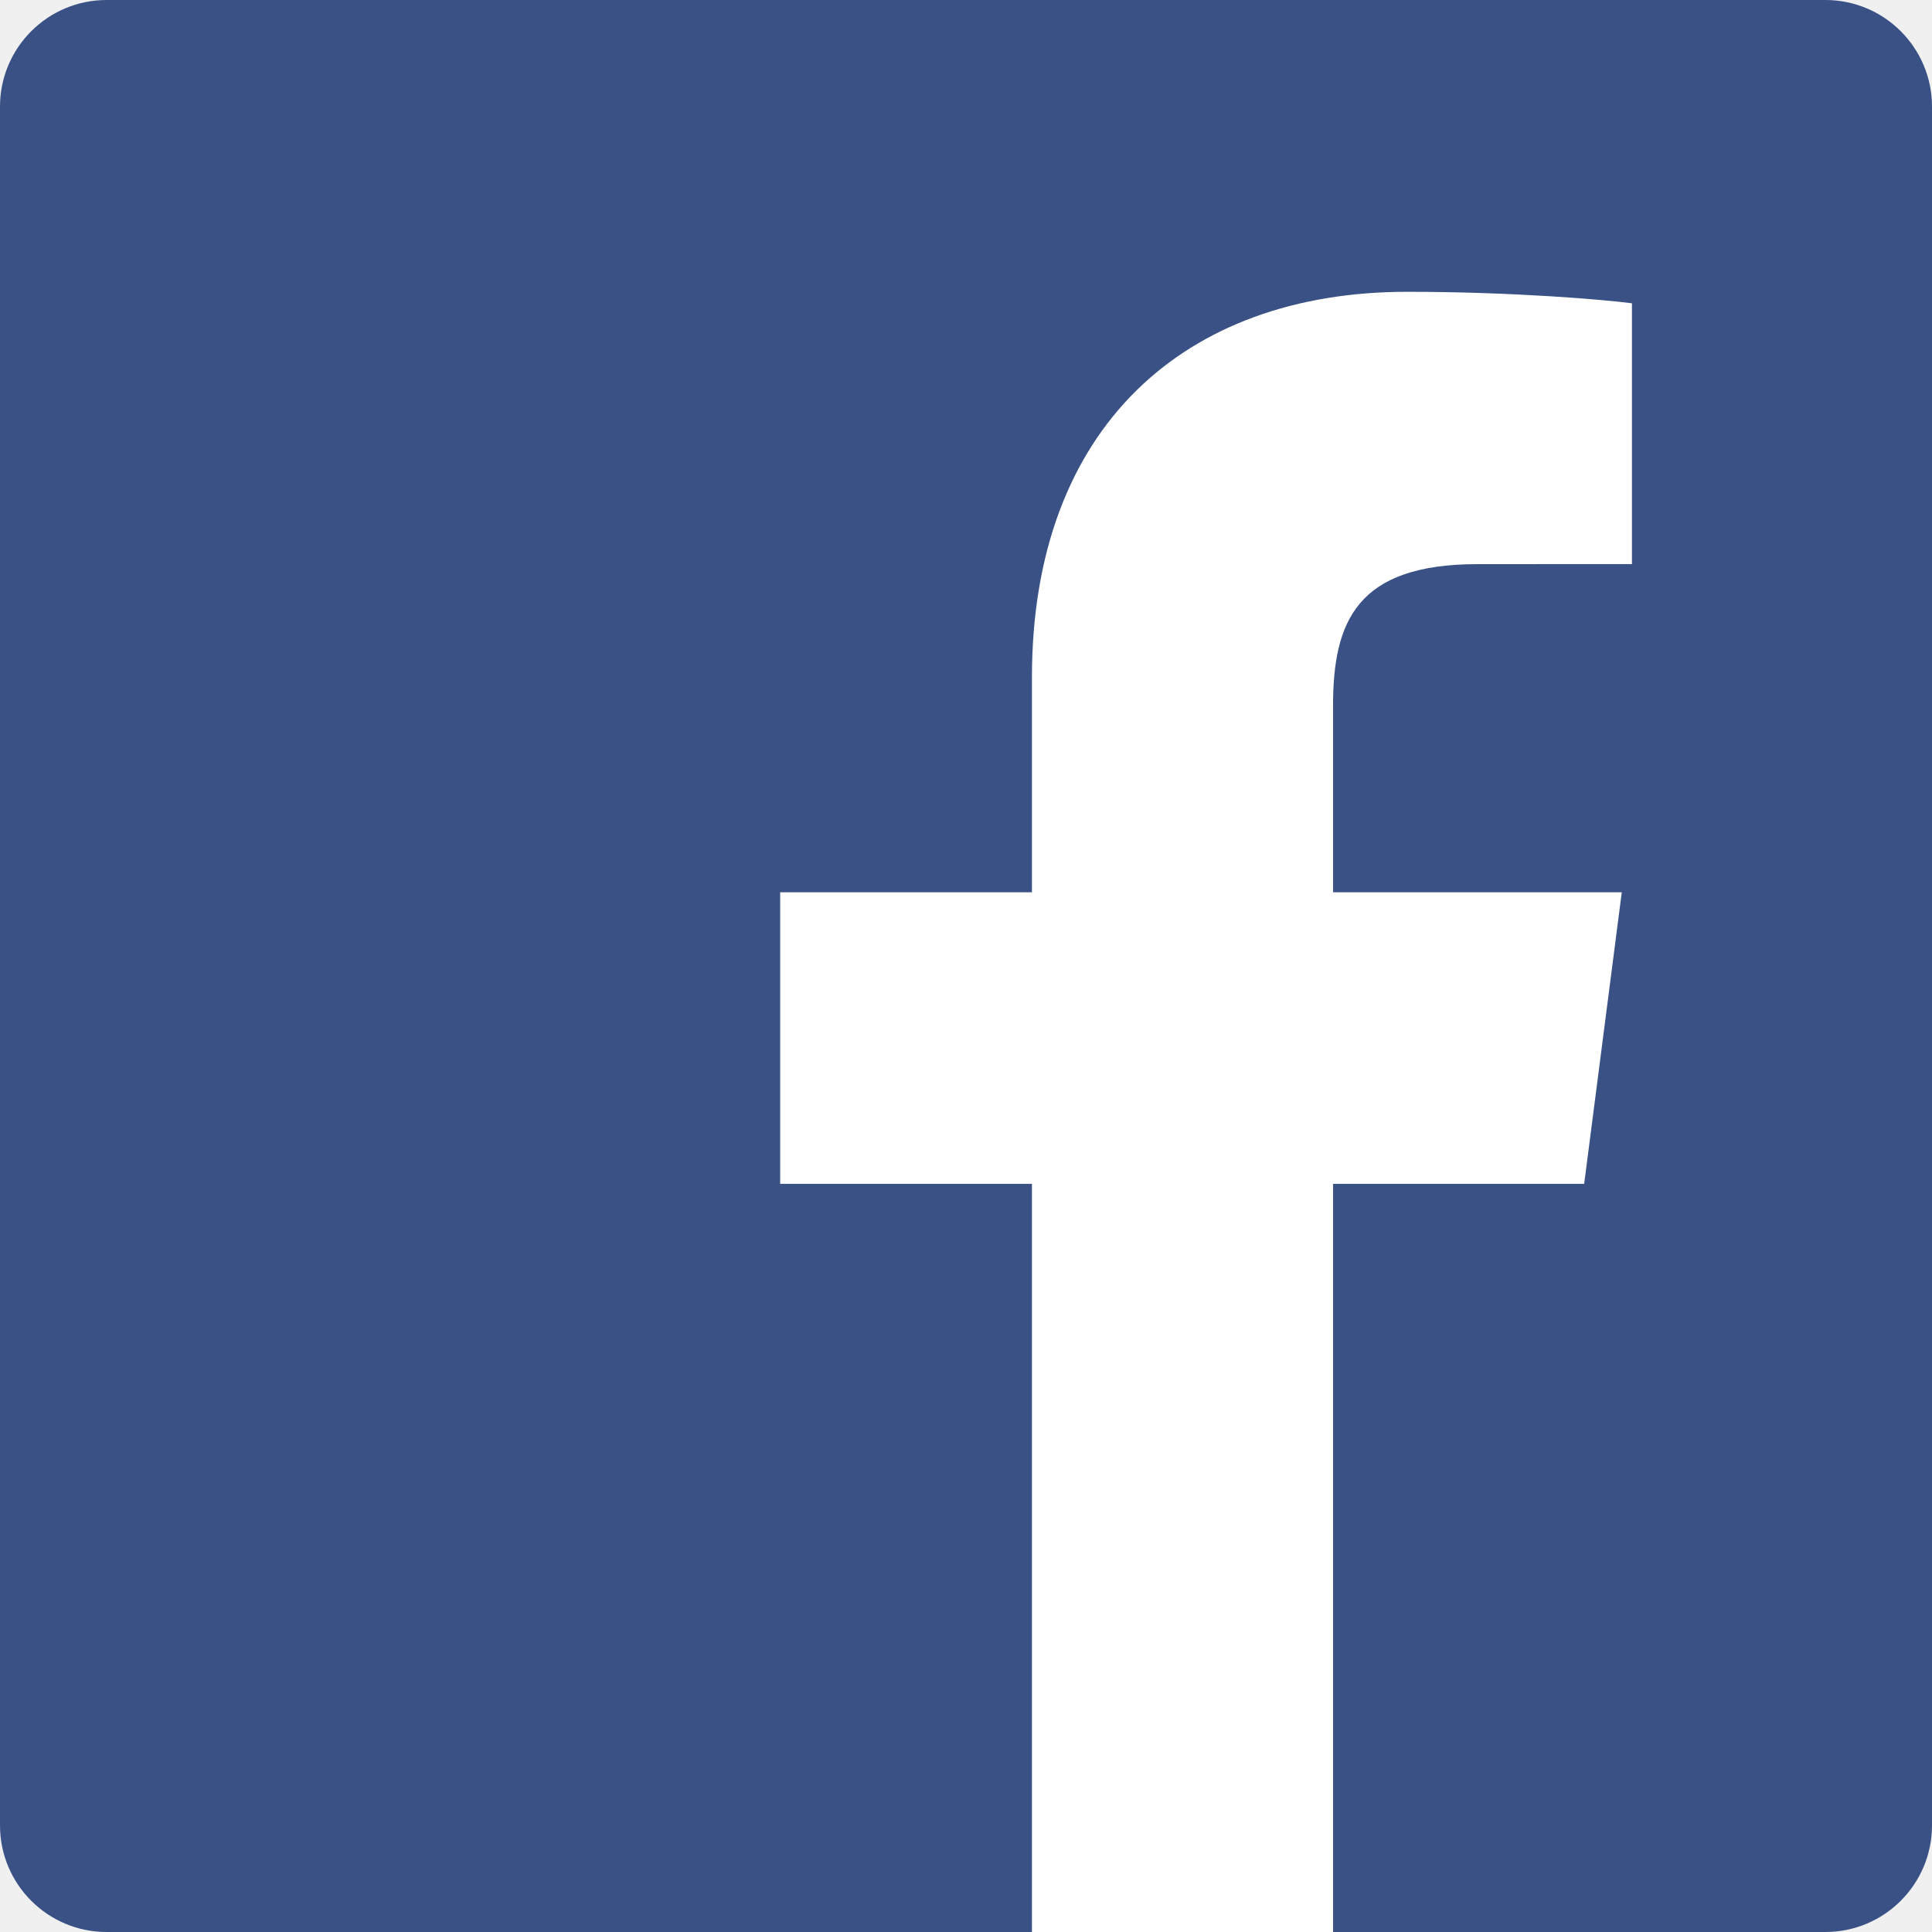
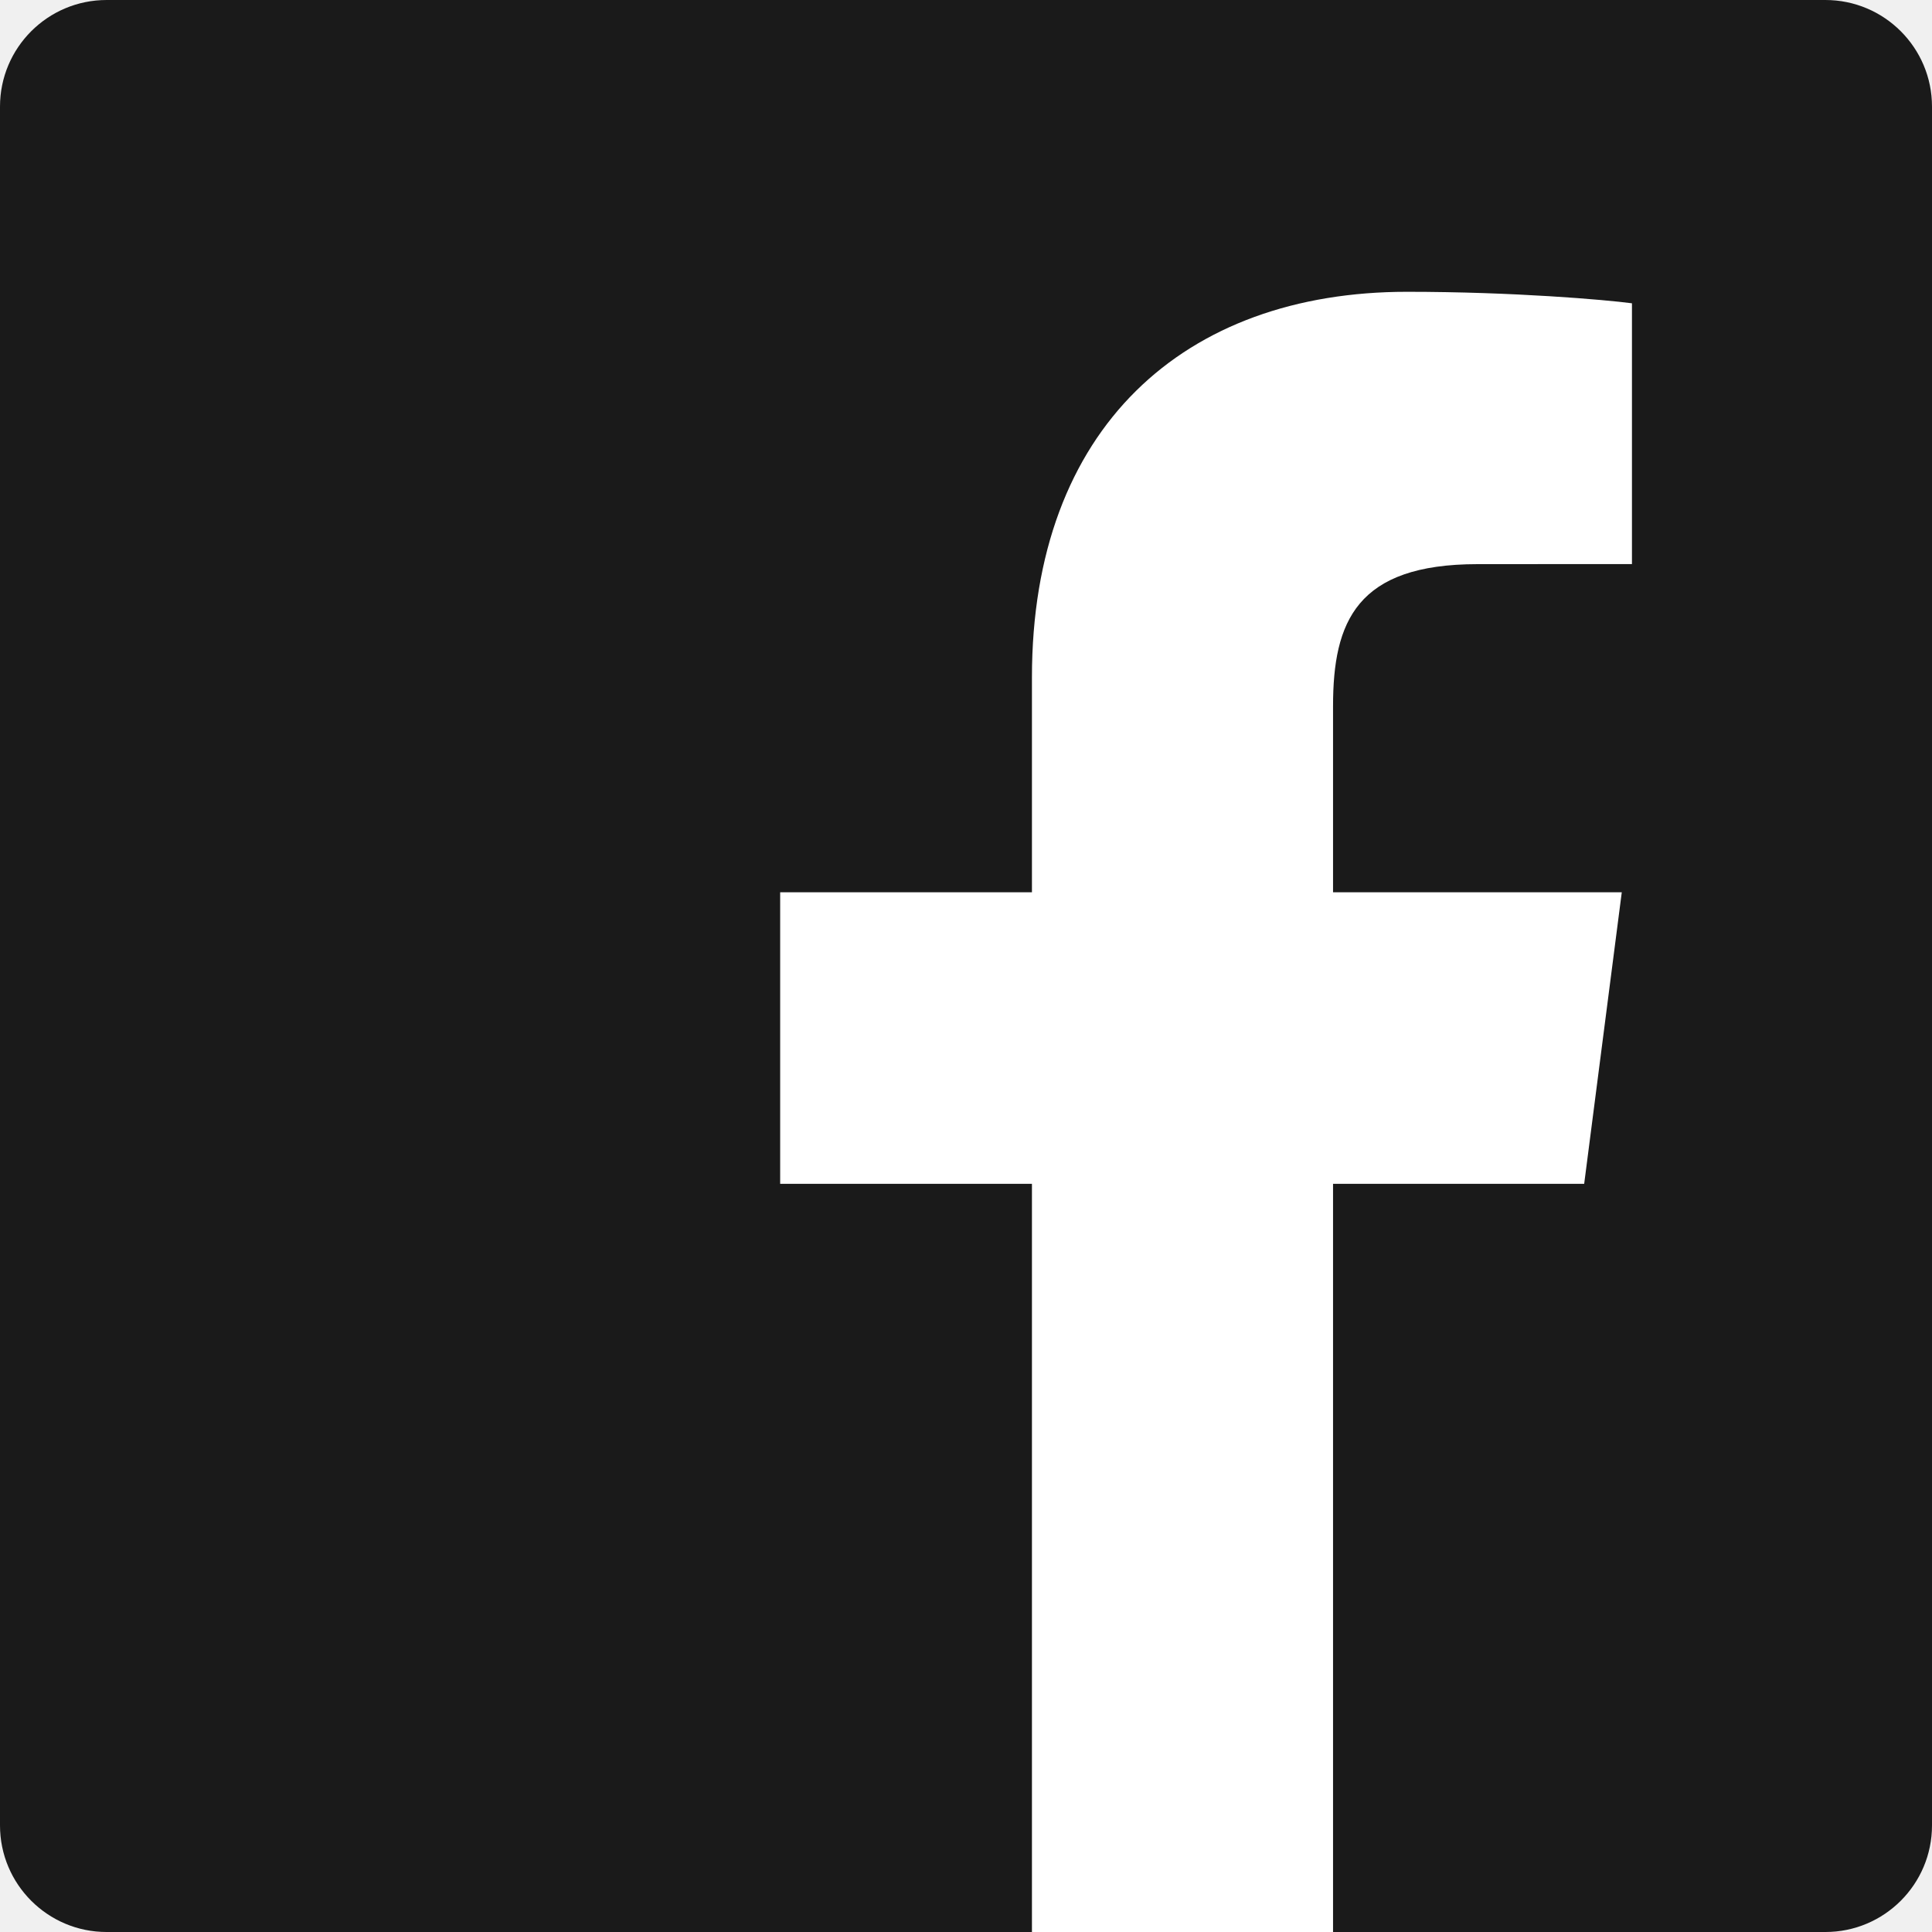
- <svg xmlns="http://www.w3.org/2000/svg" width="256px" height="256px" viewBox="0 0 256 256" version="1.1" preserveAspectRatio="xMidYMid">
-   <g>
-     <path d="M241.871,256.001 C249.673,256.001 256,249.675 256,241.872 L256,14.129 C256,6.325 249.673,0 241.871,0 L14.129,0 C6.324,0 0,6.325 0,14.129 L0,241.872 C0,249.675 6.324,256.001 14.129,256.001 L241.871,256.001" fill="#395185" />
-     <path d="M176.635,256.001 L176.635,156.864 L209.912,156.864 L214.894,118.229 L176.635,118.229 L176.635,93.561 C176.635,82.375 179.742,74.752 195.783,74.752 L216.242,74.743 L216.242,40.188 C212.702,39.717 200.558,38.665 186.43,38.665 C156.932,38.665 136.738,56.67 136.738,89.736 L136.738,118.229 L103.376,118.229 L103.376,156.864 L136.738,156.864 L136.738,256.001 L176.635,256.001" fill="#FFFFFF" />
-   </g>
+ <svg xmlns="http://www.w3.org/2000/svg" width="256px" height="256px" viewBox="0 0 256 256" version="1.1" preserveAspectRatio="xMidYMid" id="svg8">
+   <defs id="defs12" />
+   <path d="m 241.871,256.001 c 7.802,0 14.129,-6.326 14.129,-14.129 V 14.129 C 256,6.325 249.673,0 241.871,0 H 14.129 C 6.324,0 0,6.325 0,14.129 v 227.743 c 0,7.803 6.324,14.129 14.129,14.129 h 227.742" fill="#395185" id="path2" style="fill:#1a1a1a" />
+   <path d="m 176.635,256.001 v -99.137 h 33.277 l 4.982,-38.635 H 176.635 V 93.561 c 0,-11.186 3.107,-18.809 19.148,-18.809 l 20.459,-0.009 V 40.188 c -3.54,-0.471 -15.684,-1.523 -29.812,-1.523 -29.498,0 -49.692,18.005 -49.692,51.071 v 28.493 h -33.362 v 38.635 h 33.362 v 99.137 h 39.897" fill="#ffffff" id="path4" />
</svg>
